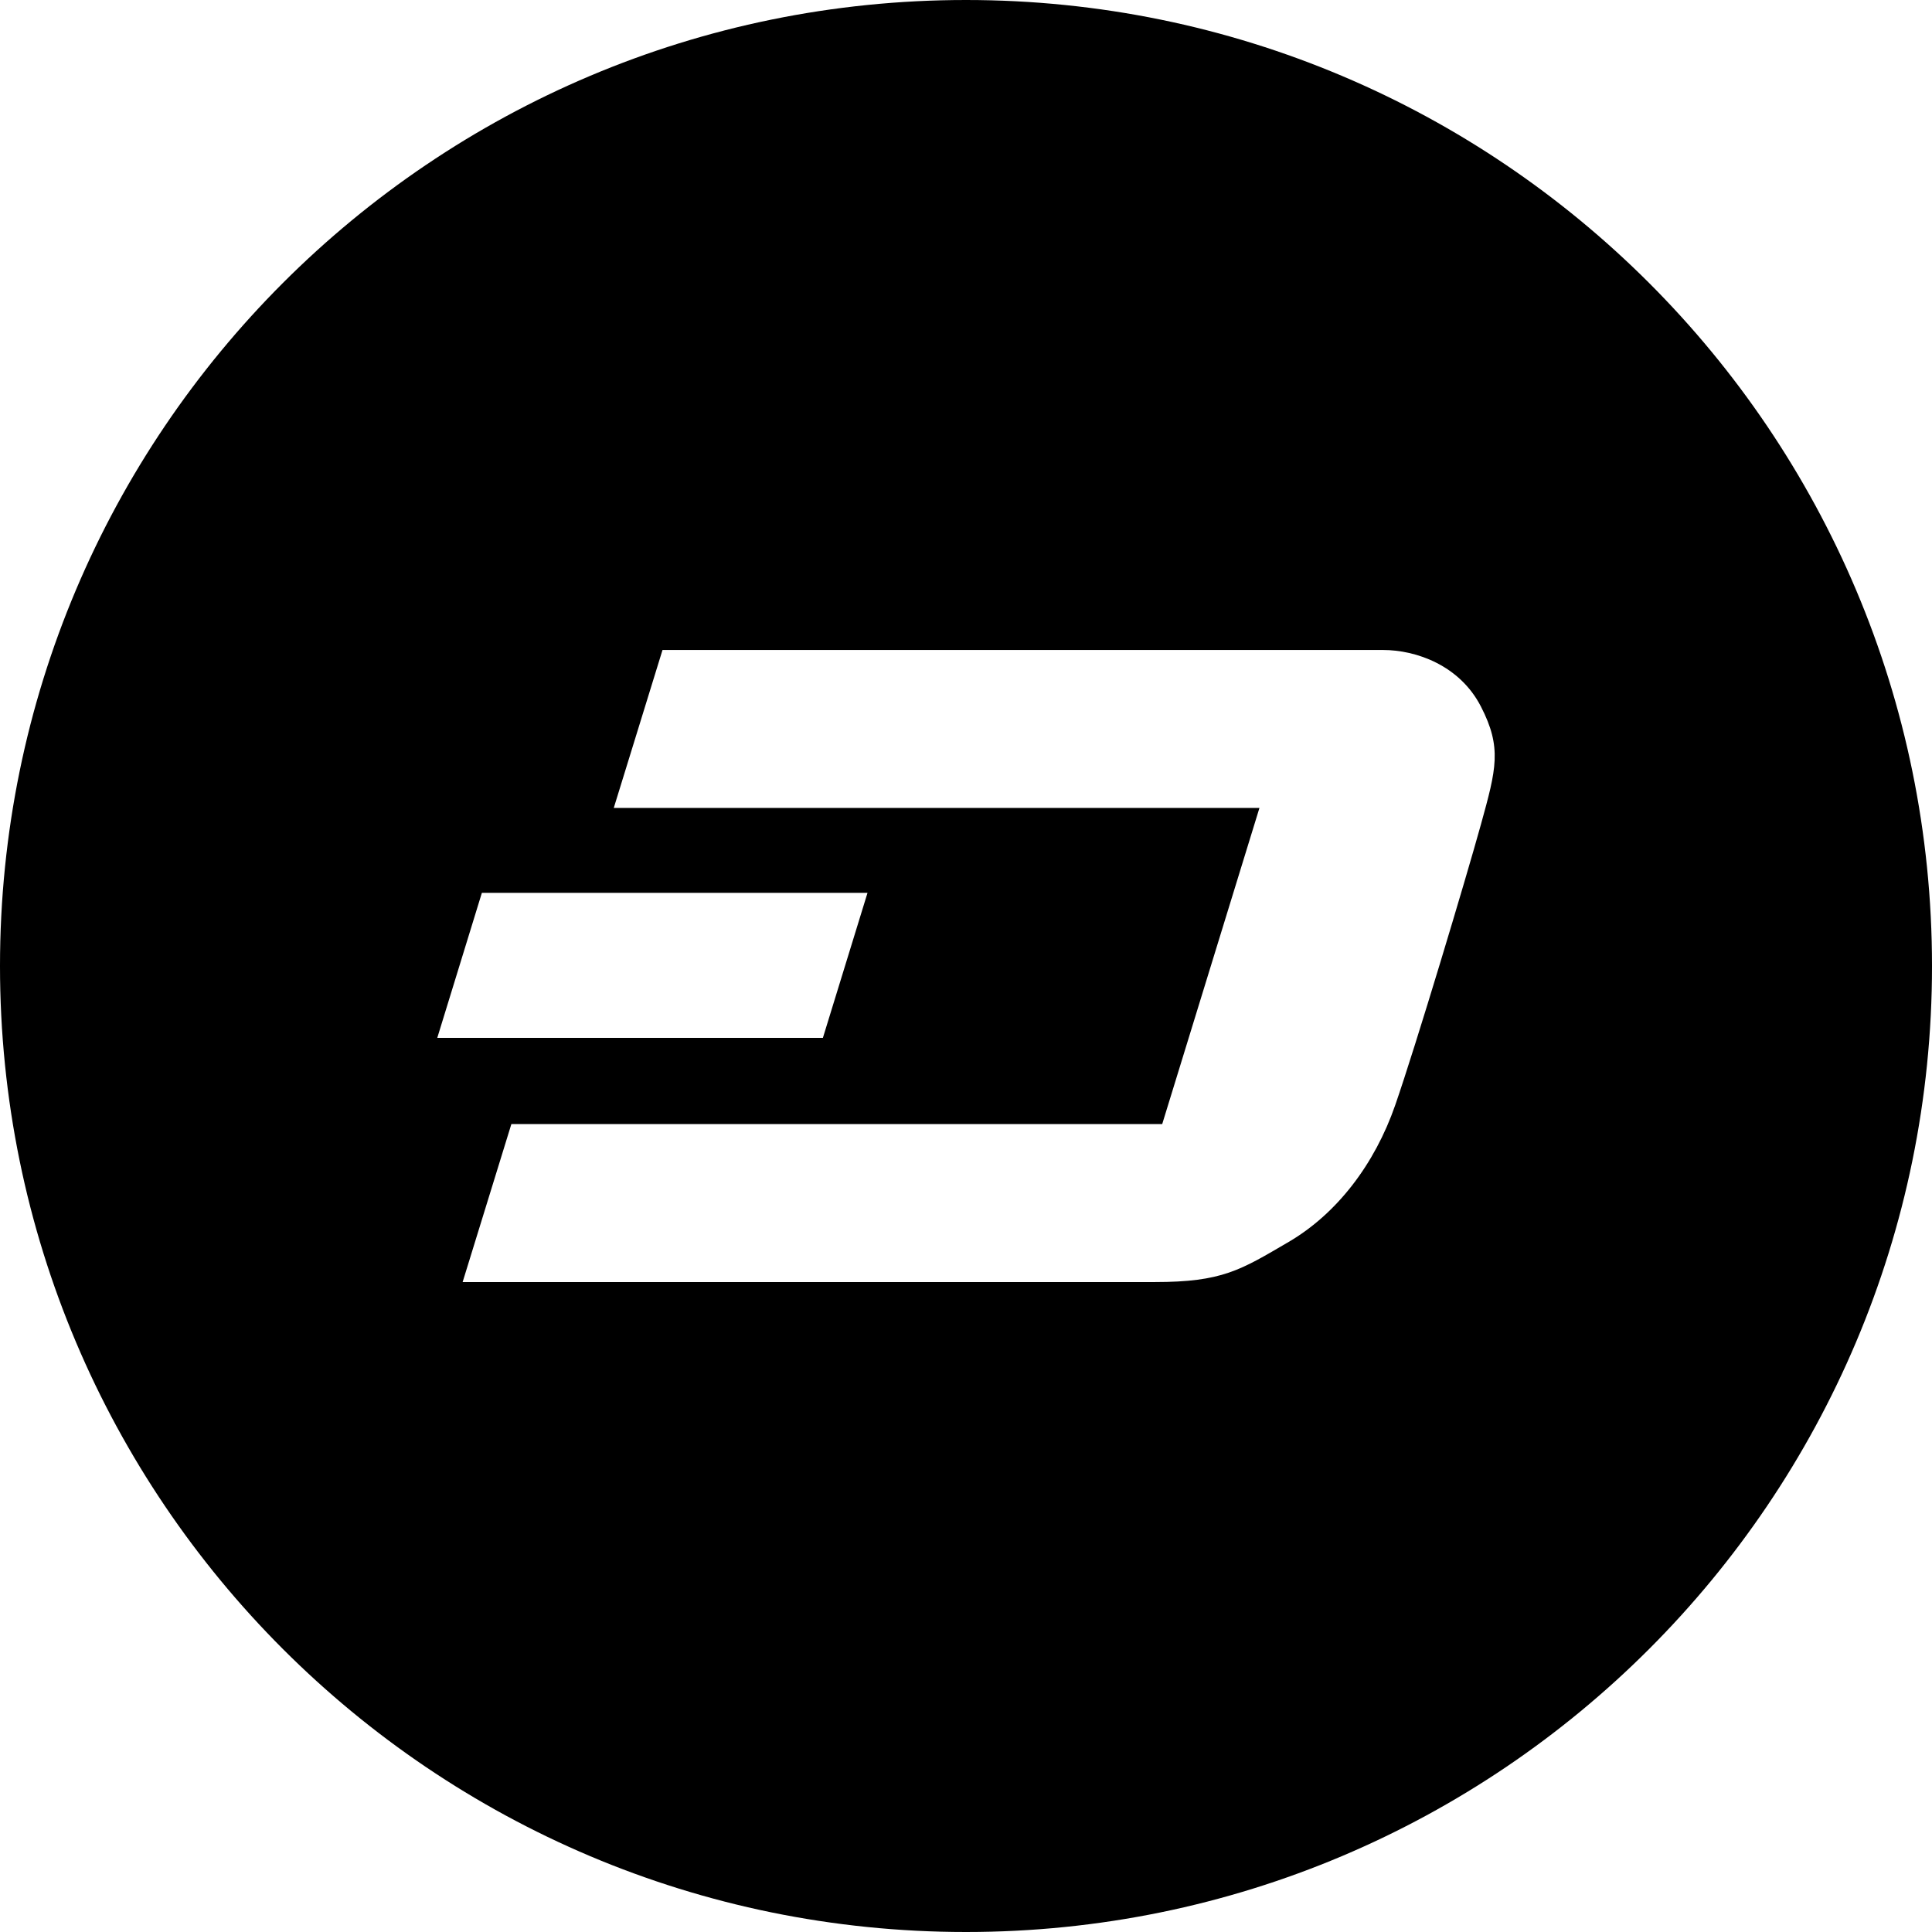
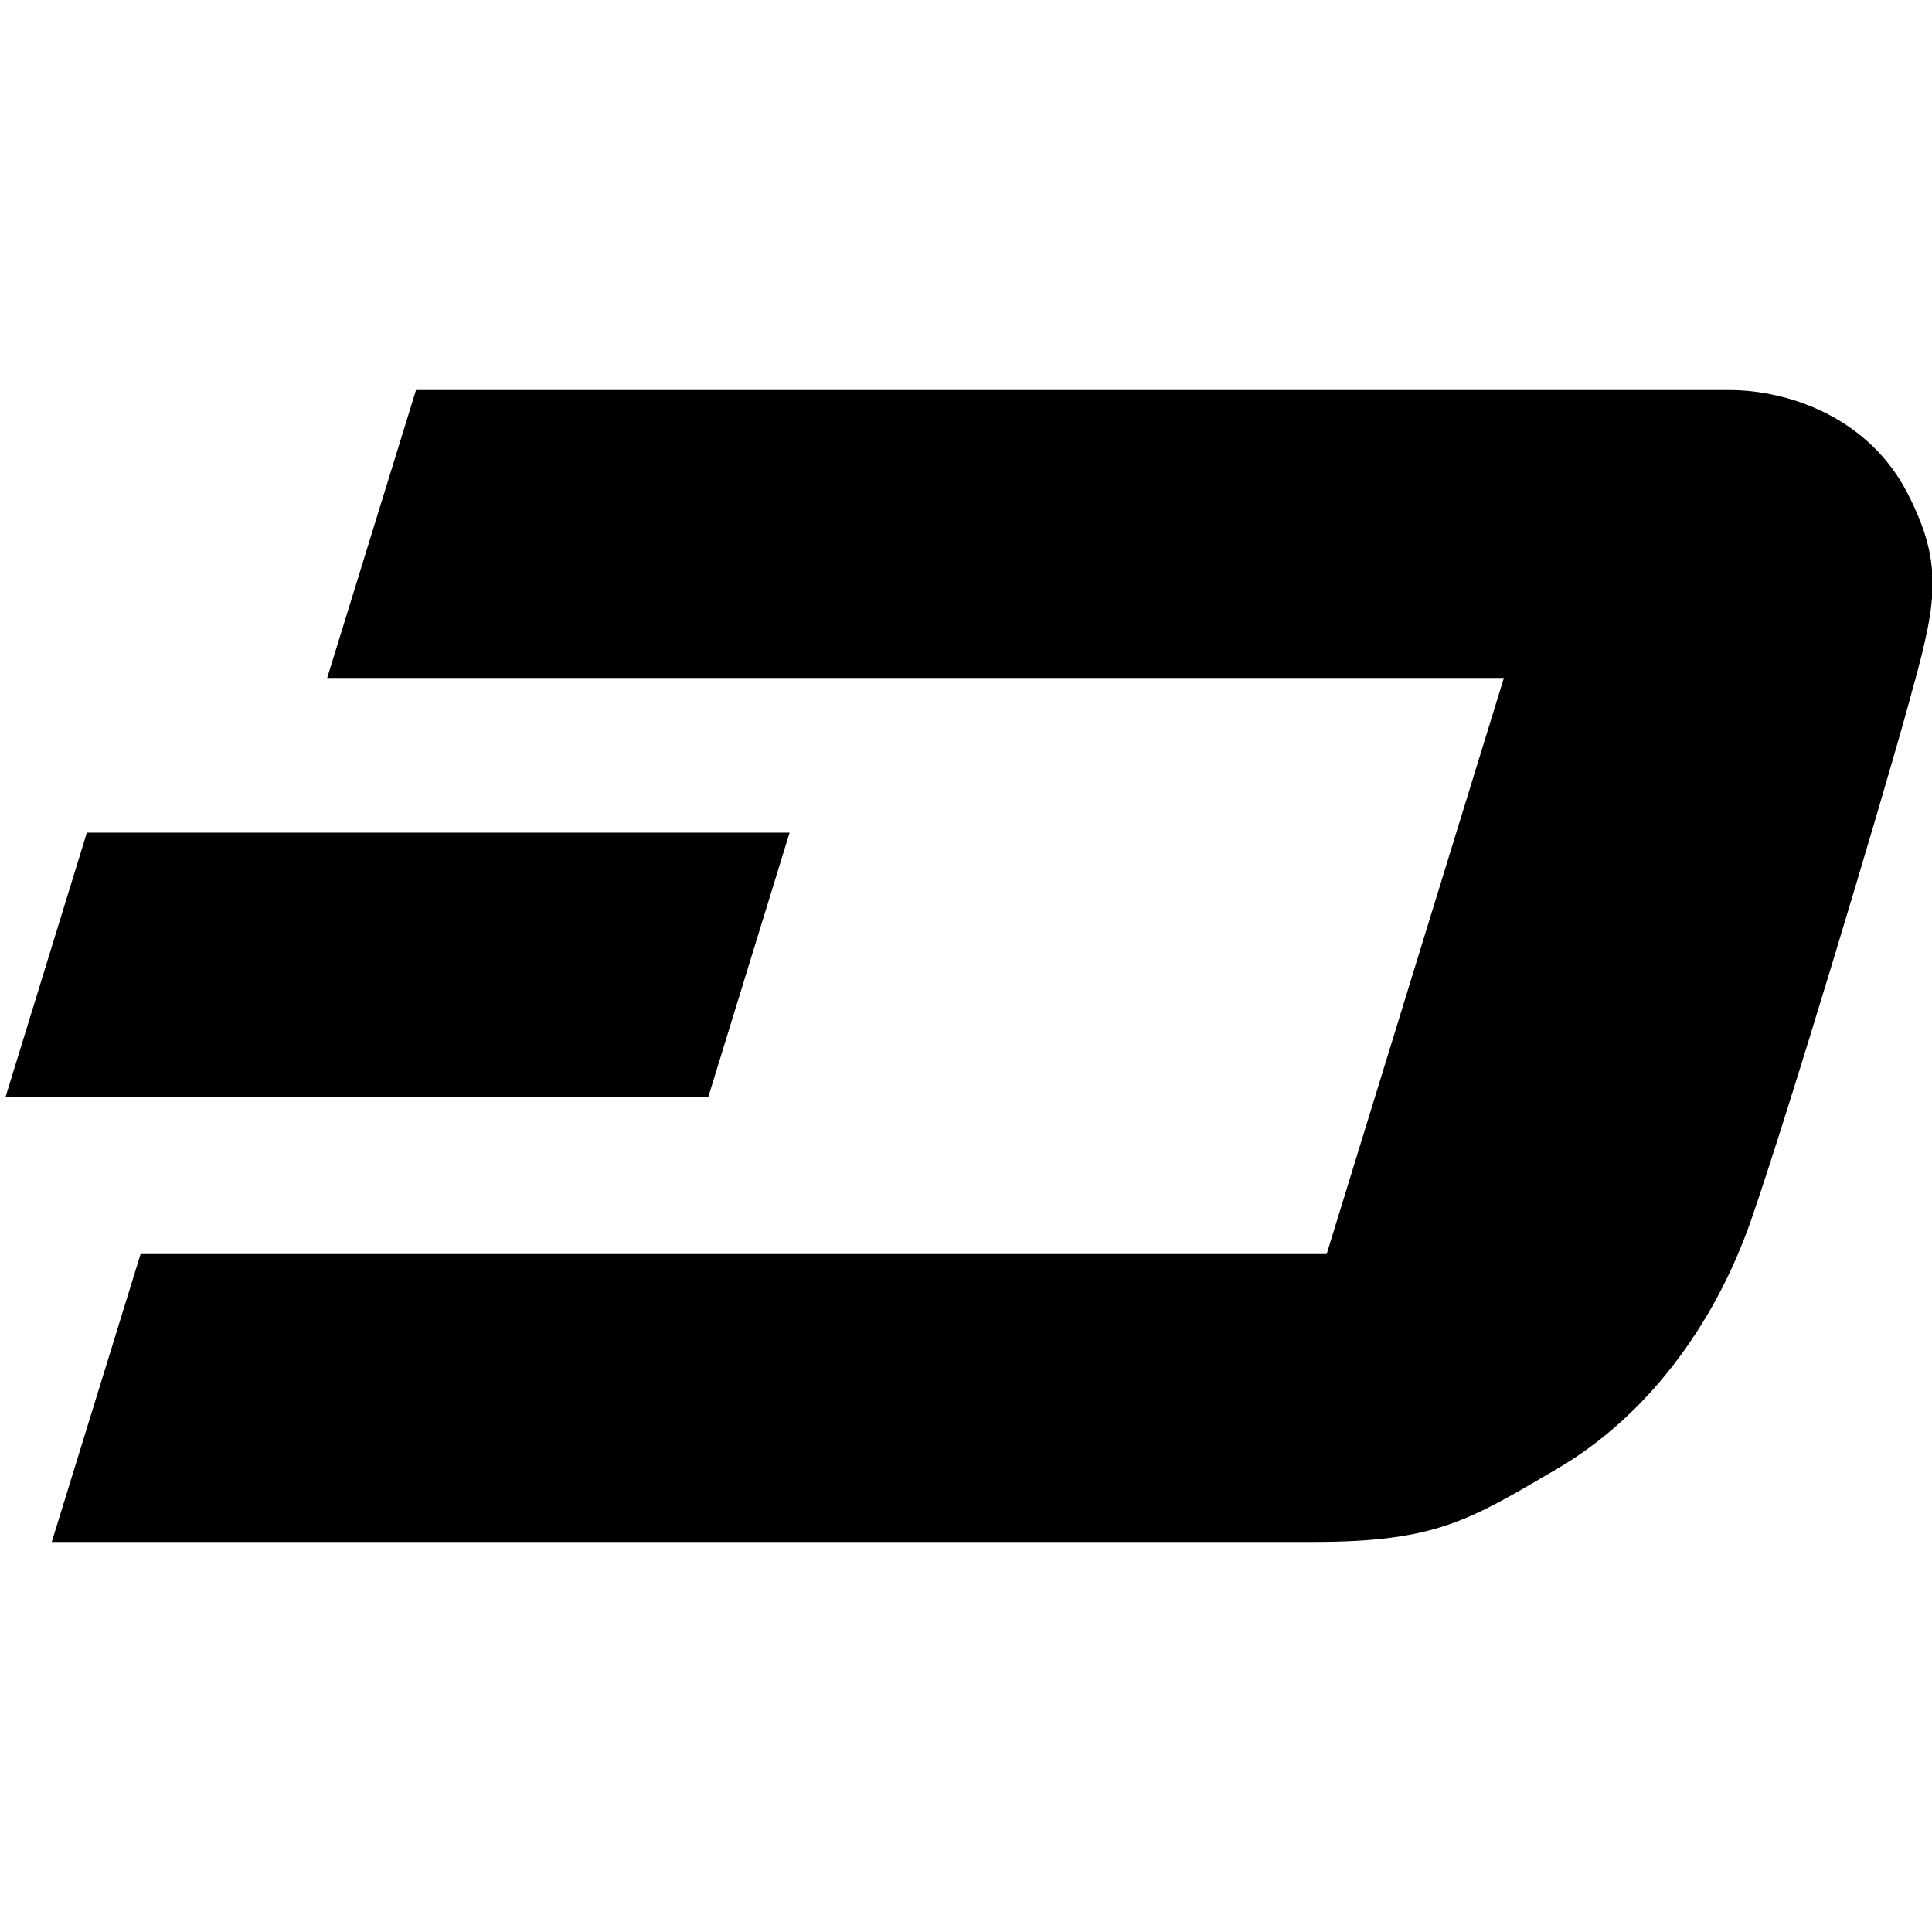
<svg xmlns="http://www.w3.org/2000/svg" width="226.777" height="226.777" viewBox="0 0 226.777 226.777">
-   <path d="M113.388 0C50.766 0 0 50.766 0 113.388c0 62.623 50.766 113.389 113.389 113.389s113.389-50.766 113.389-113.389C226.777 50.766 176.011 0 113.388 0zM56.562 104.802h45.266l-5.238 17.024H51.326l5.236-17.024zm117.268-8.029c-1.801 6.506-7.656 26.023-10.059 32.945-2.4 6.922-6.829 12.734-12.506 16.057-5.676 3.323-7.797 4.712-15.731 4.712H54.303l5.721-18.542h76.395l11.414-37.109h-75.79l5.722-18.541h84.577c3.875 0 8.996 1.792 11.488 6.639 2.491 4.841 1.799 7.333 0 13.839z" />
+   <path d="M92.683 97.738H10.195L.65 128.765h82.488z" />
+   <path d="M223.896 57.882c-4.539-8.829-13.874-12.097-20.937-12.097H48.831l-10.426 33.79h138.119l-20.803 67.626H16.501l-10.427 33.79h148.032c14.464 0 18.33-2.531 28.673-8.586s18.414-16.649 22.789-29.262c4.376-12.613 15.05-48.181 18.328-60.037 3.281-11.855 4.541-16.395 0-25.224z" />
</svg>
